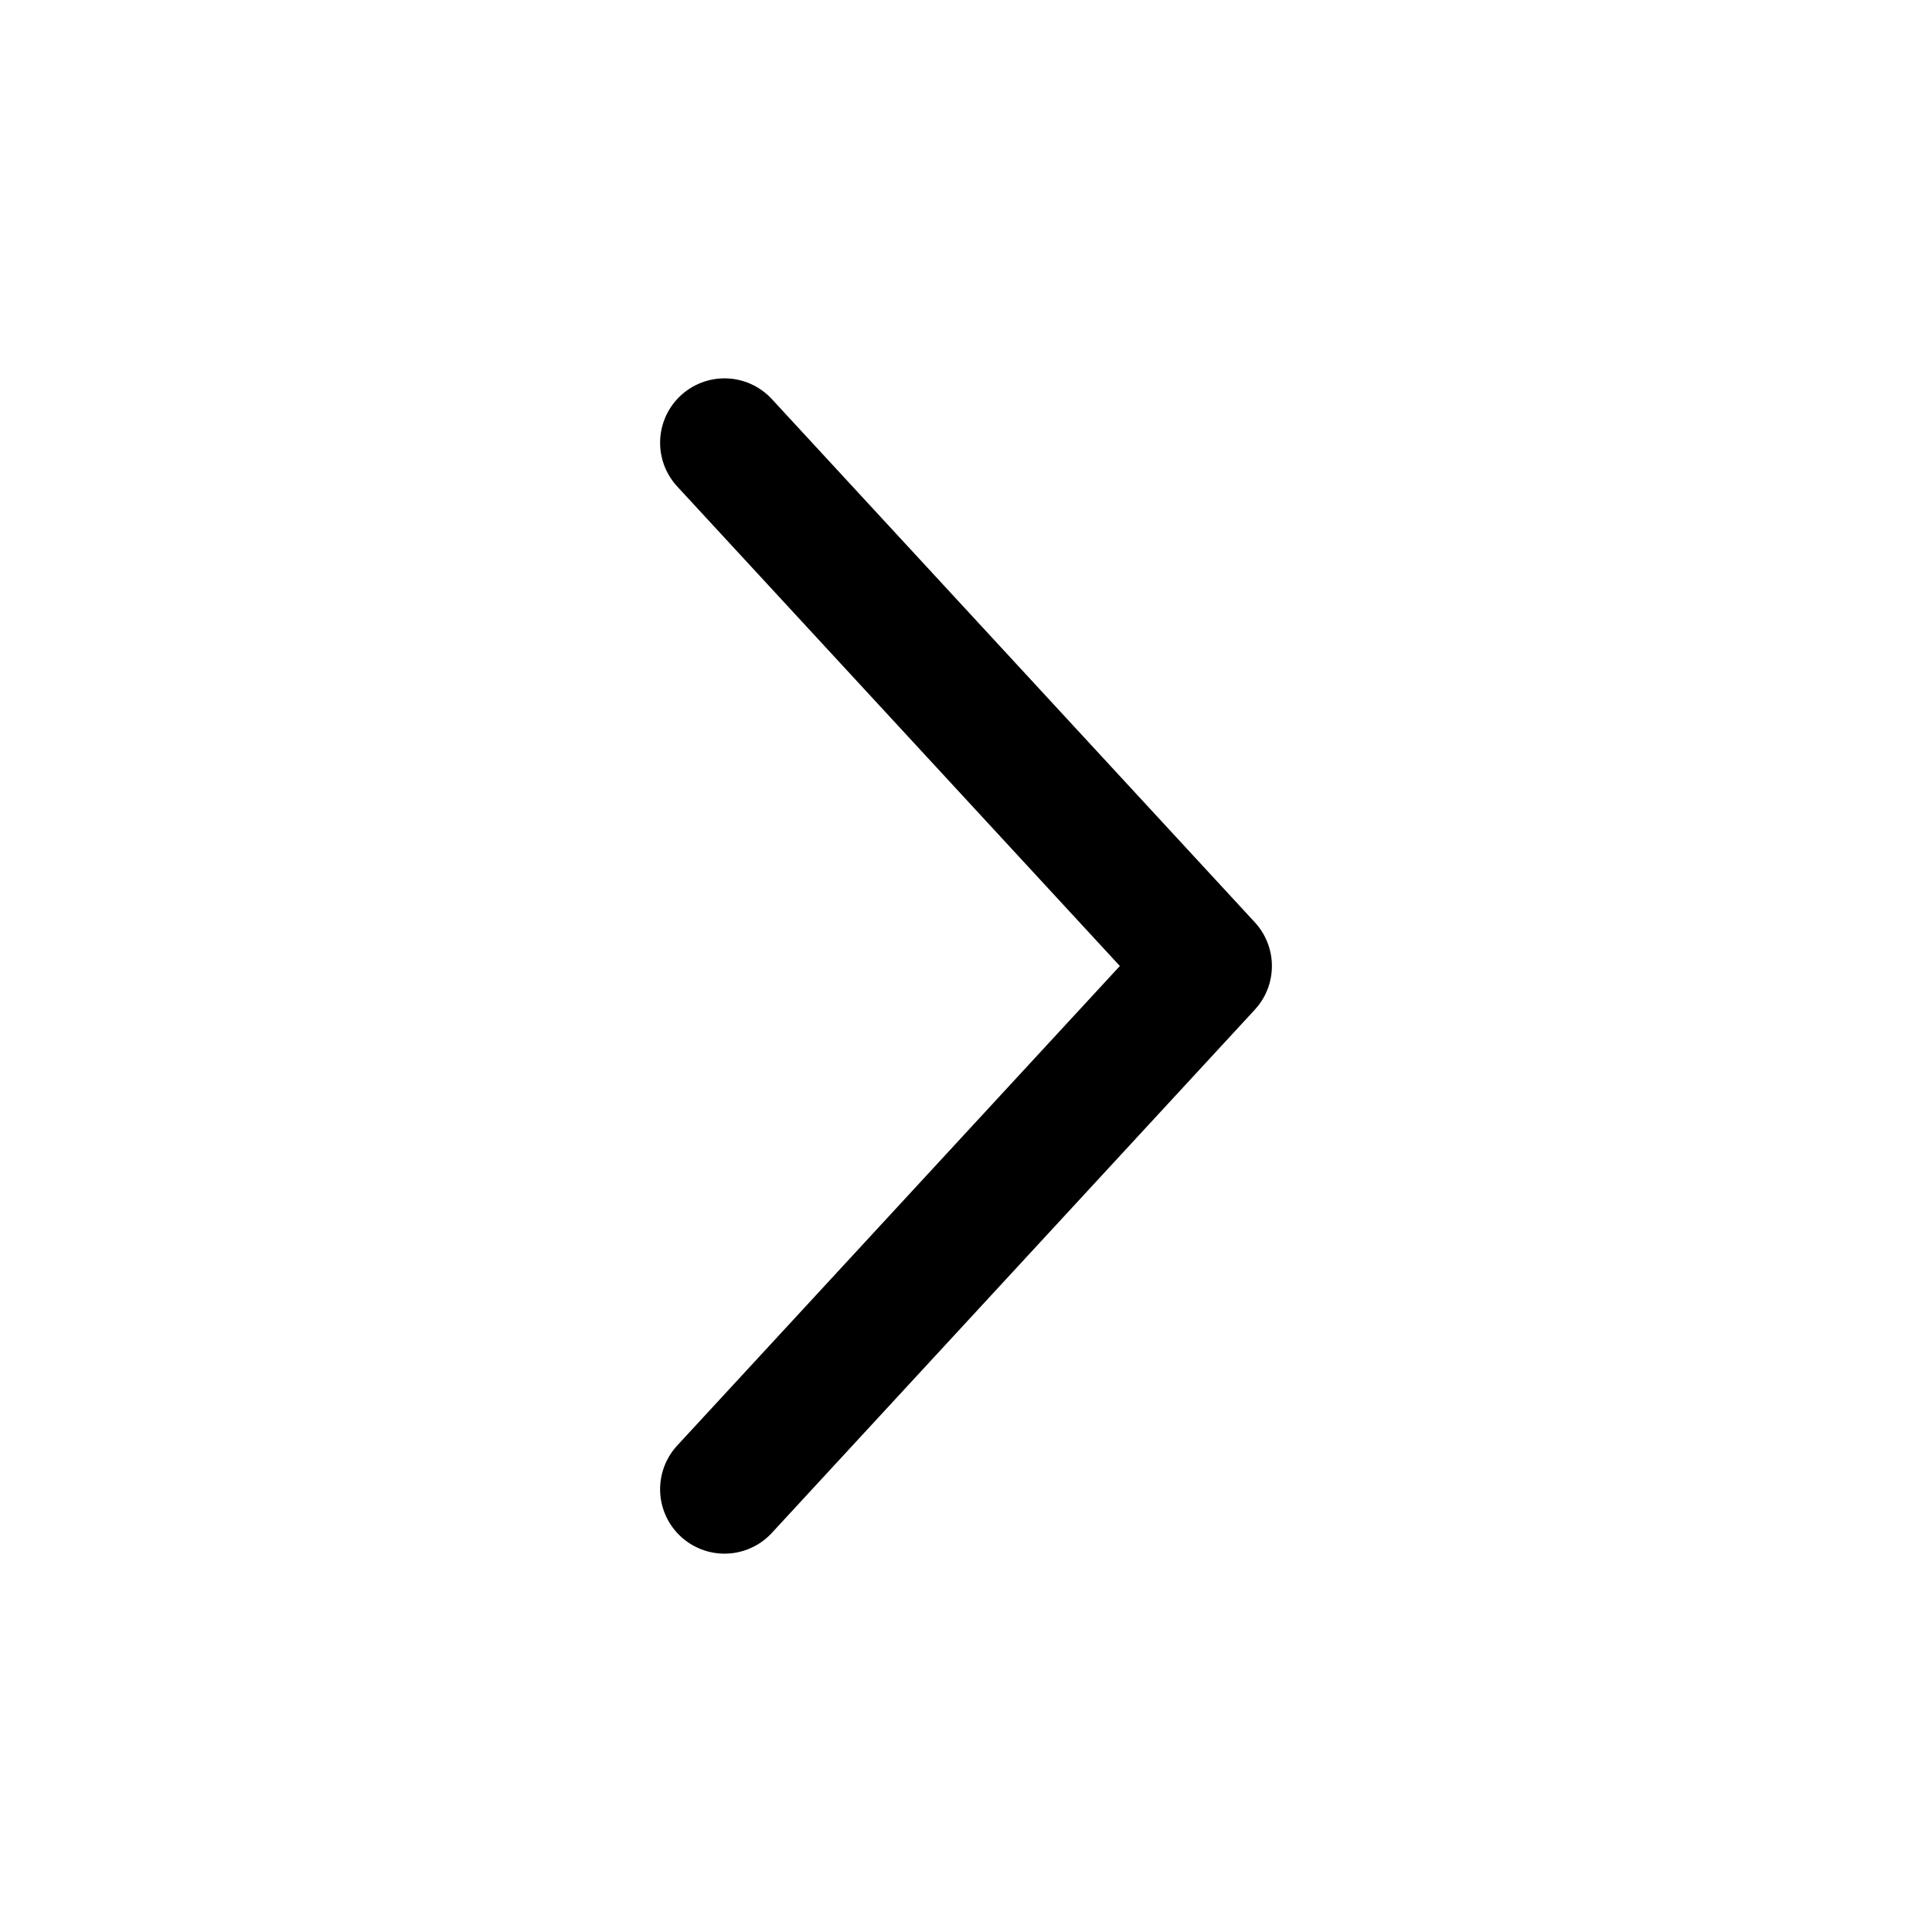
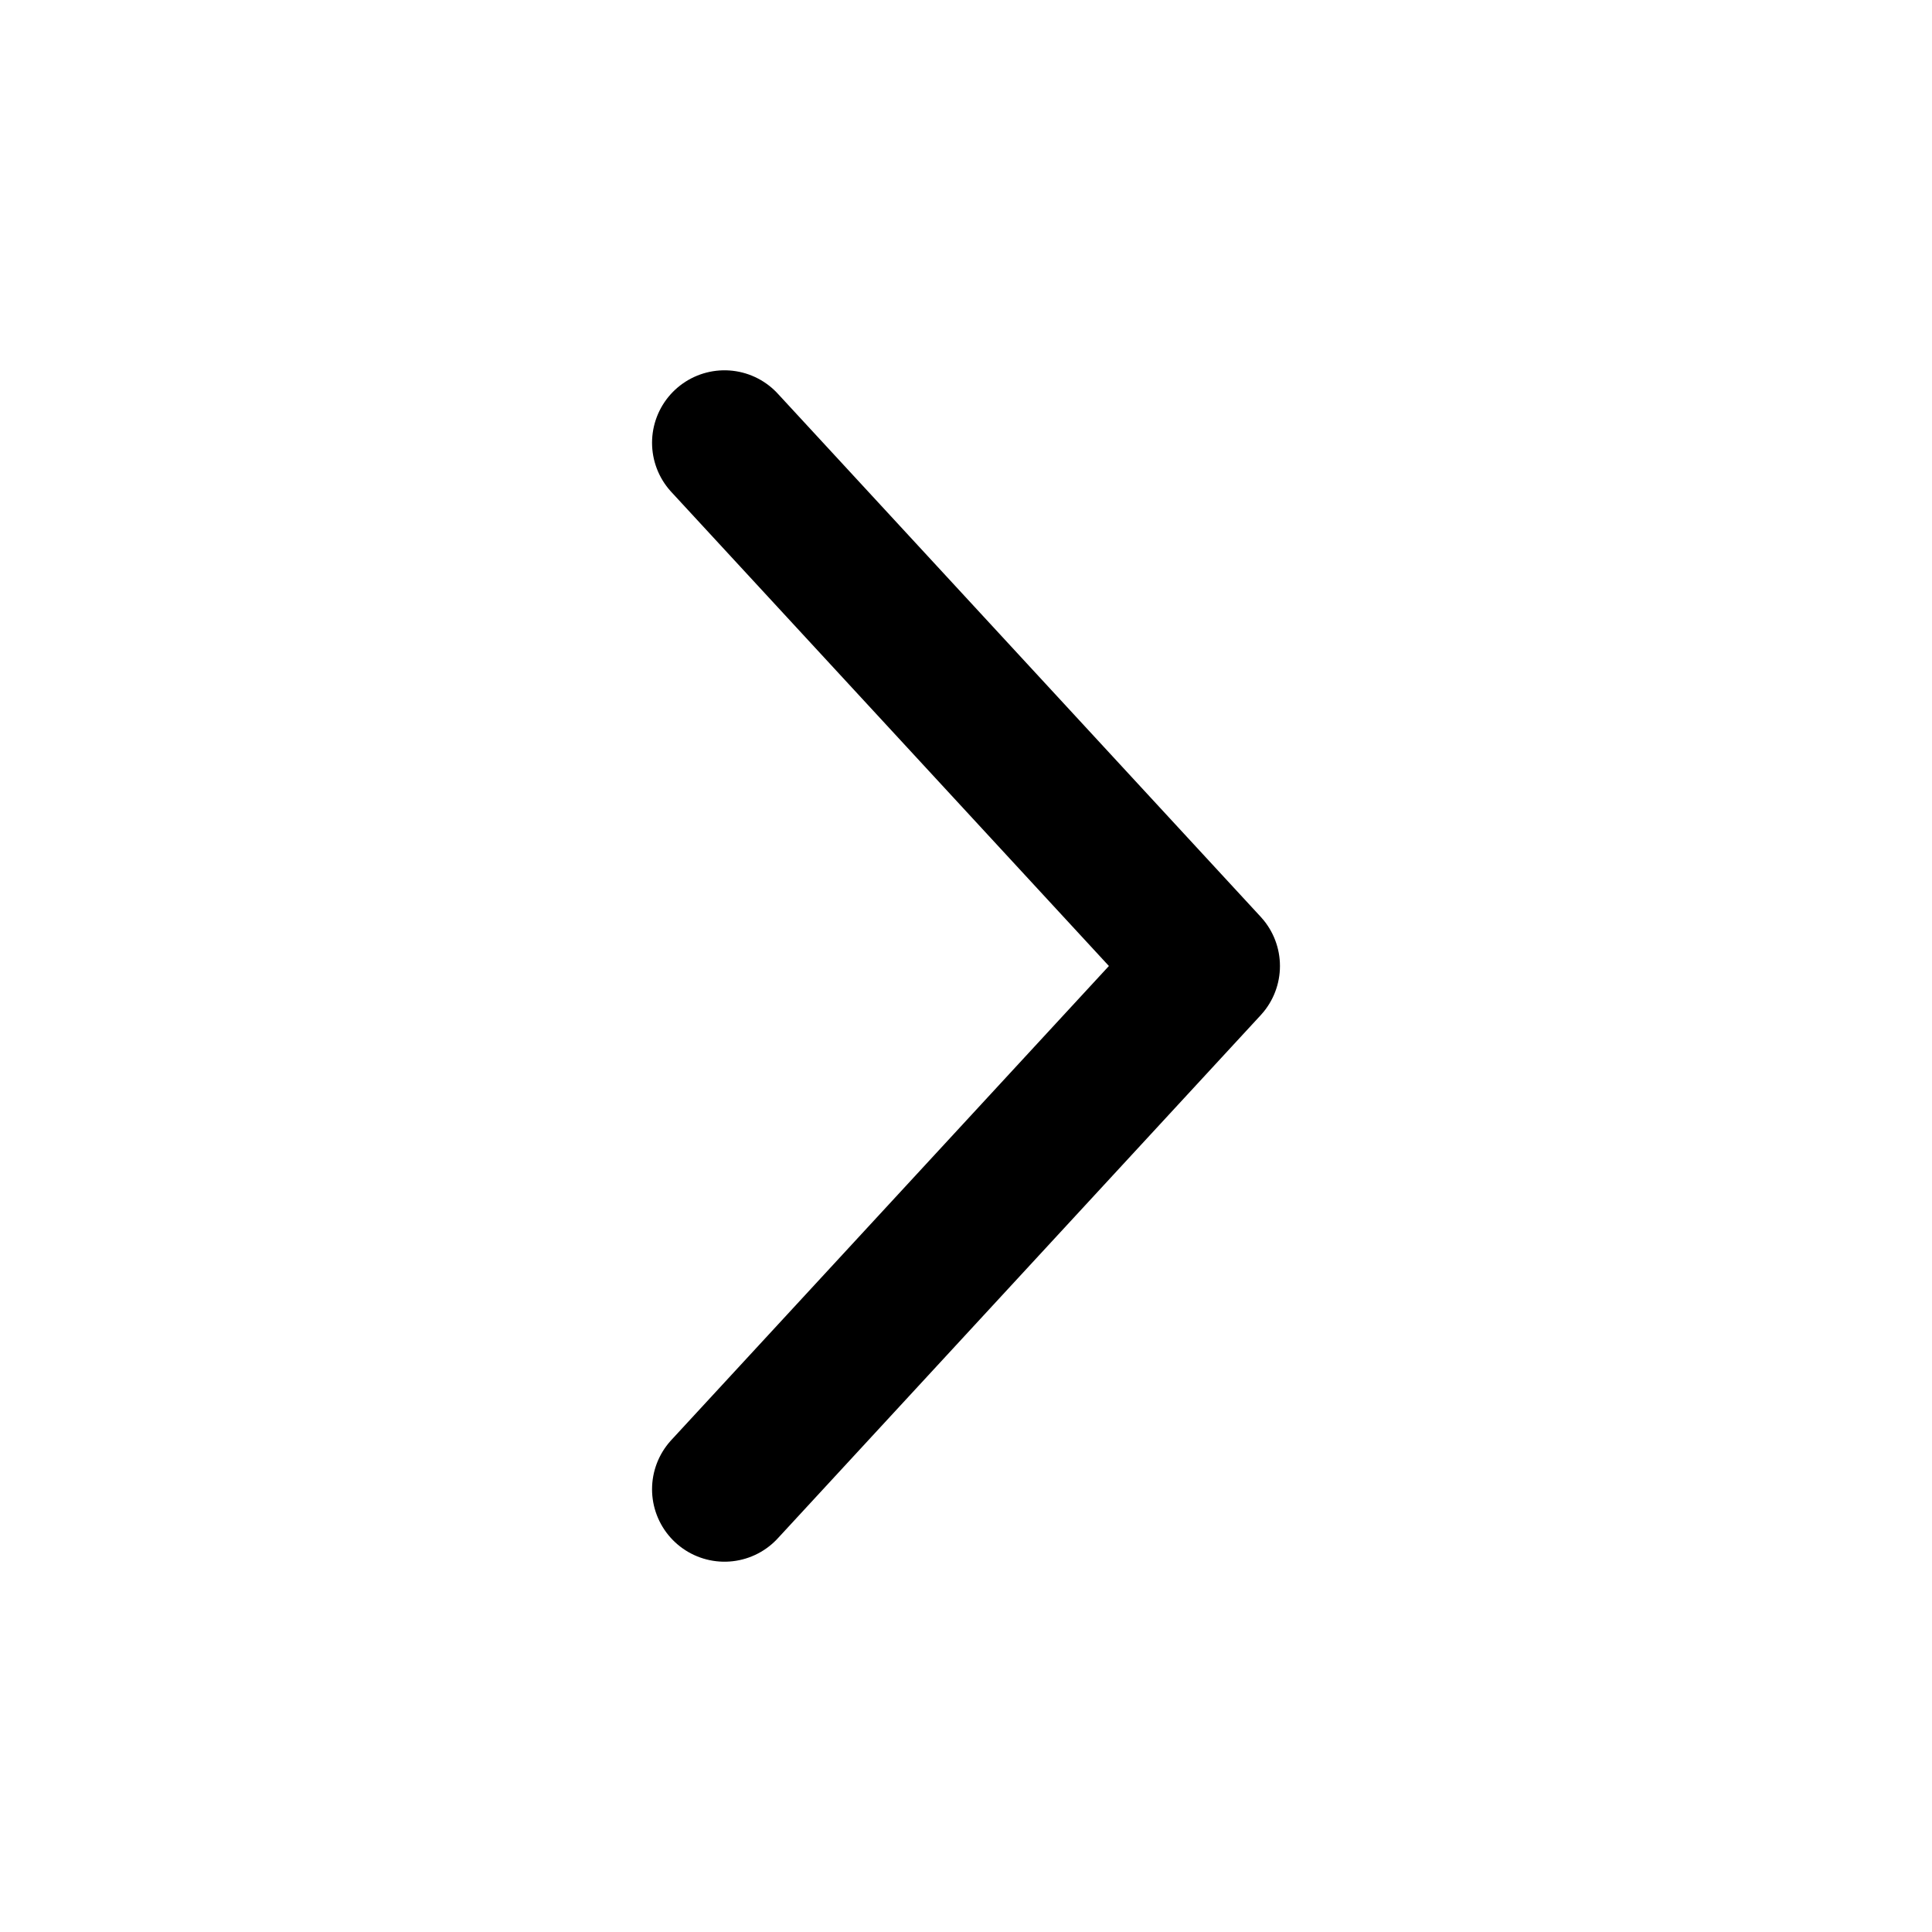
- <svg xmlns="http://www.w3.org/2000/svg" viewBox="0 0 24 24" width="24" height="24" fill="none" stroke="currentColor" stroke-width="1.6" stroke-linecap="round" stroke-linejoin="round">
+ <svg xmlns="http://www.w3.org/2000/svg" viewBox="0 0 24 24" width="24" height="24" fill="none" stroke="currentColor" stroke-width="1.8" stroke-linecap="round" stroke-linejoin="round">
  <path d="M9 5.5l6 6.5-6 6.5" />
</svg>
